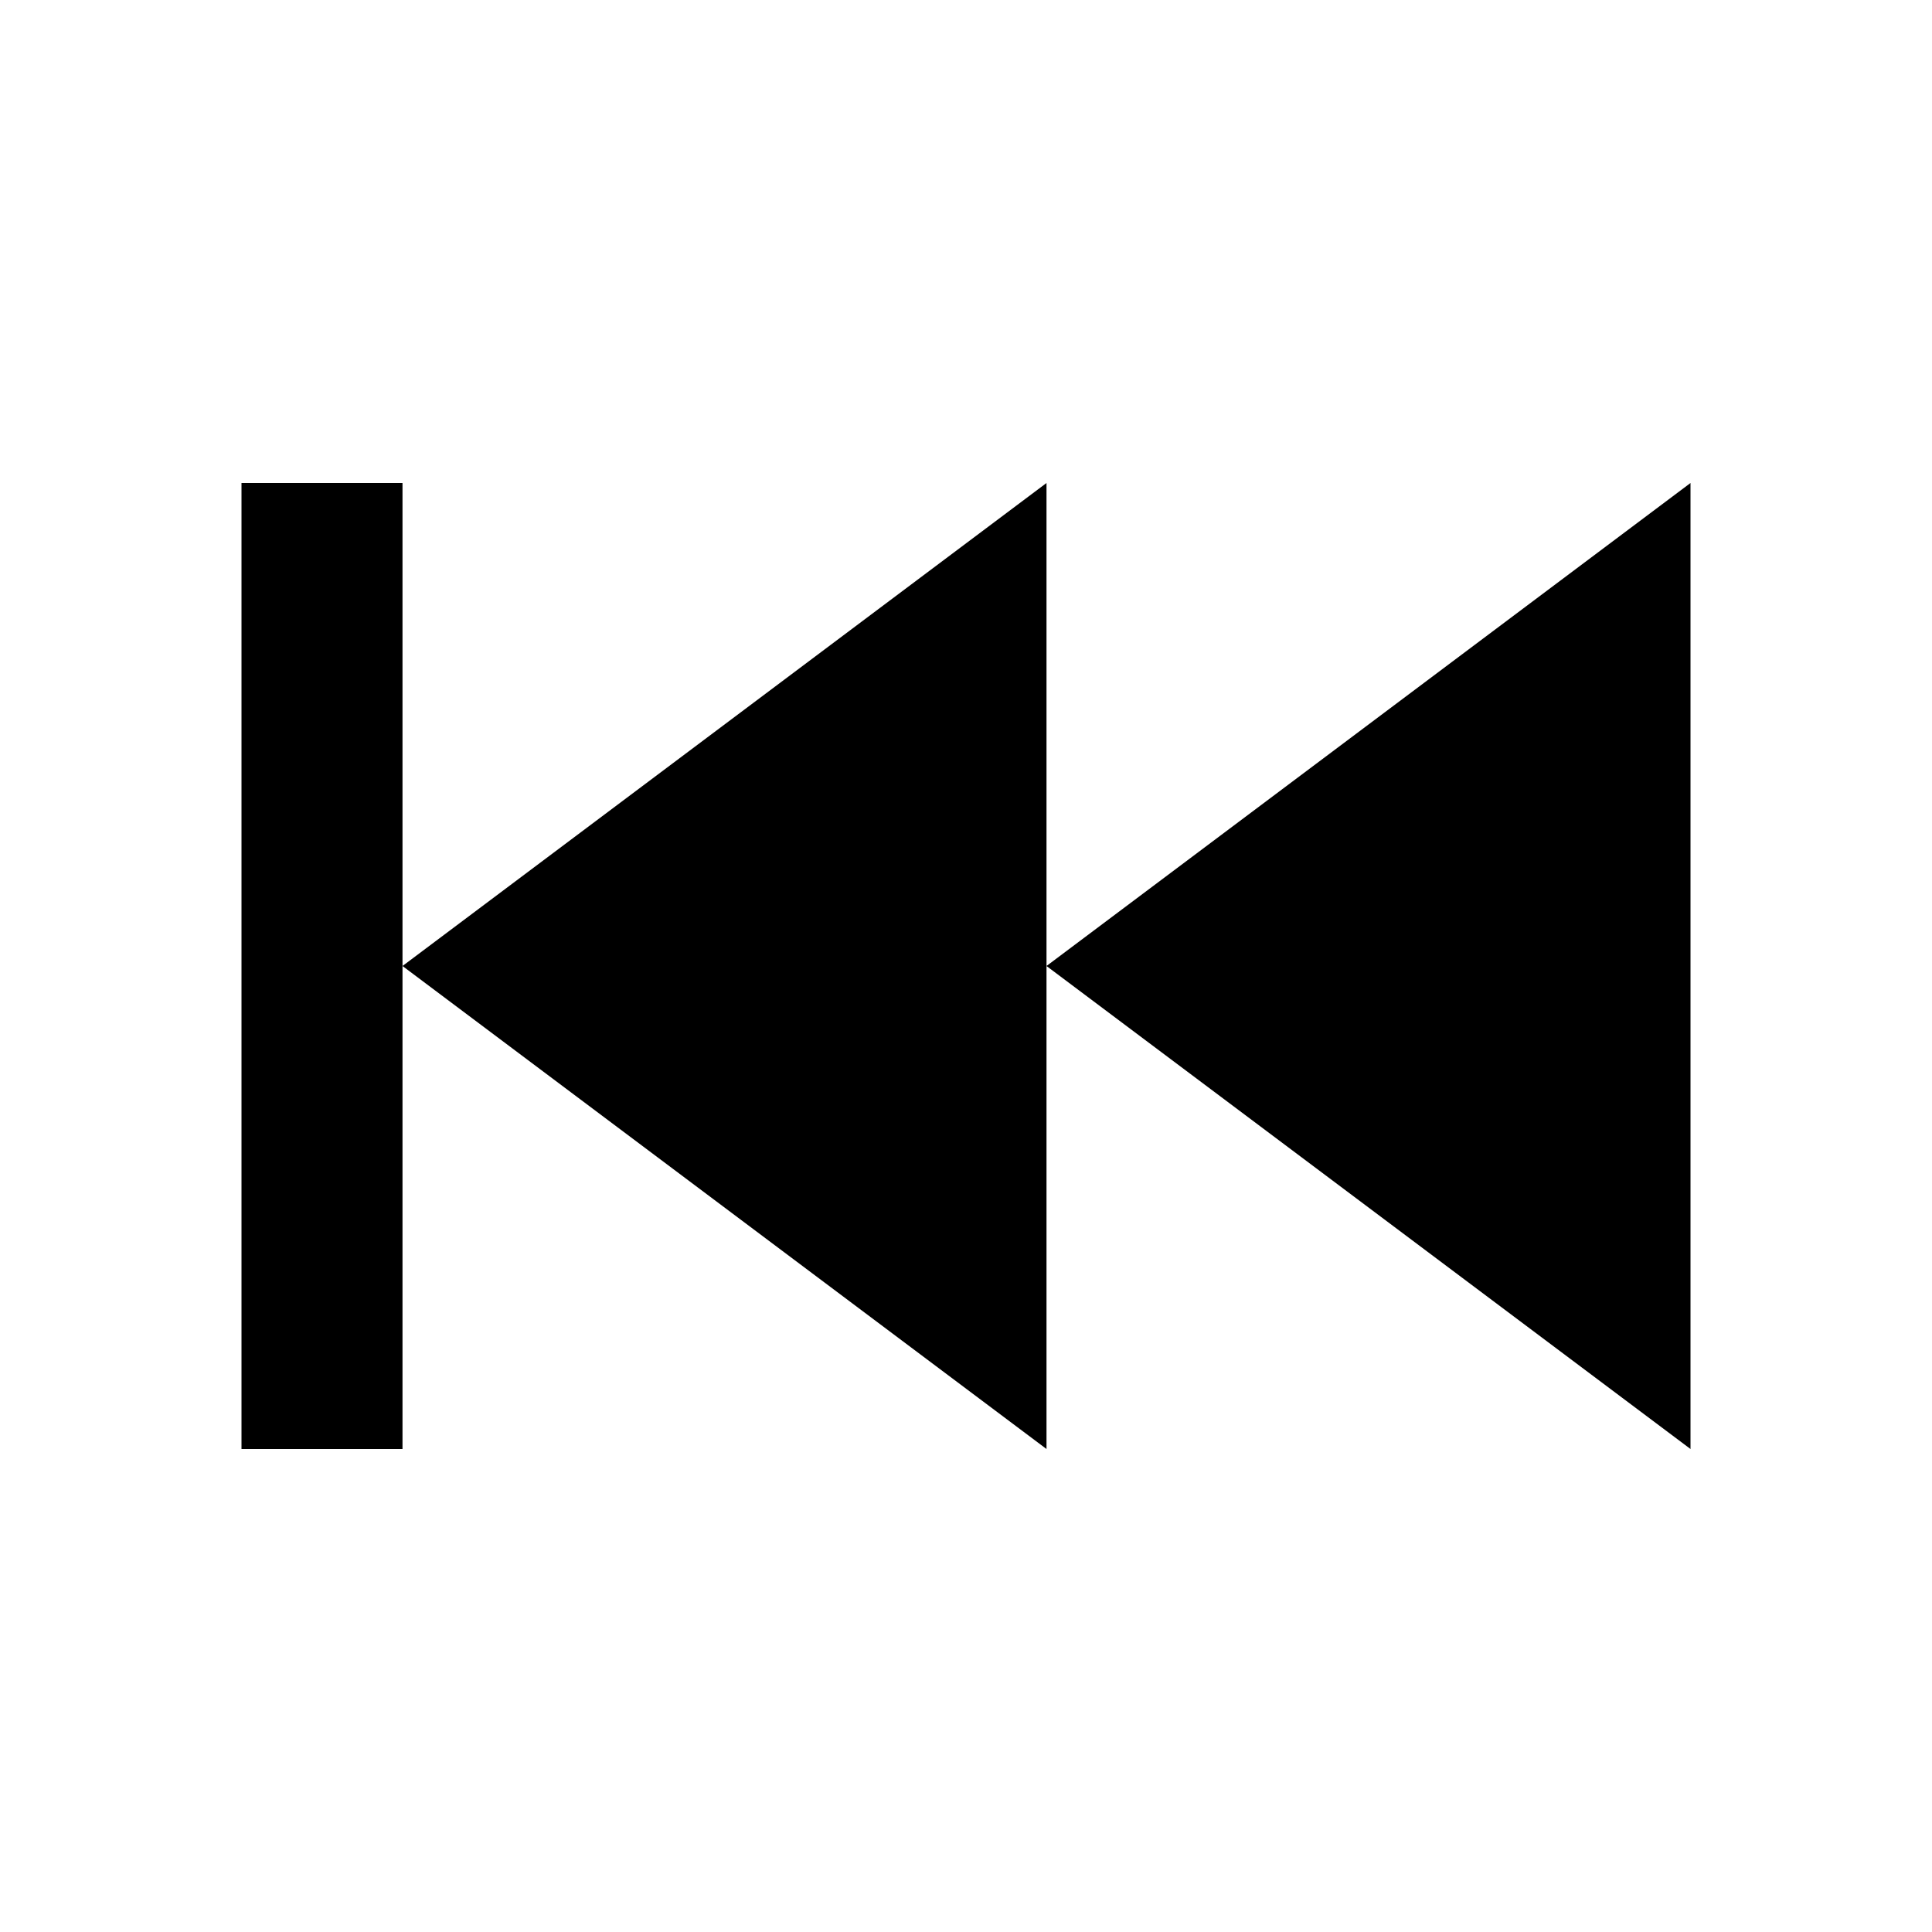
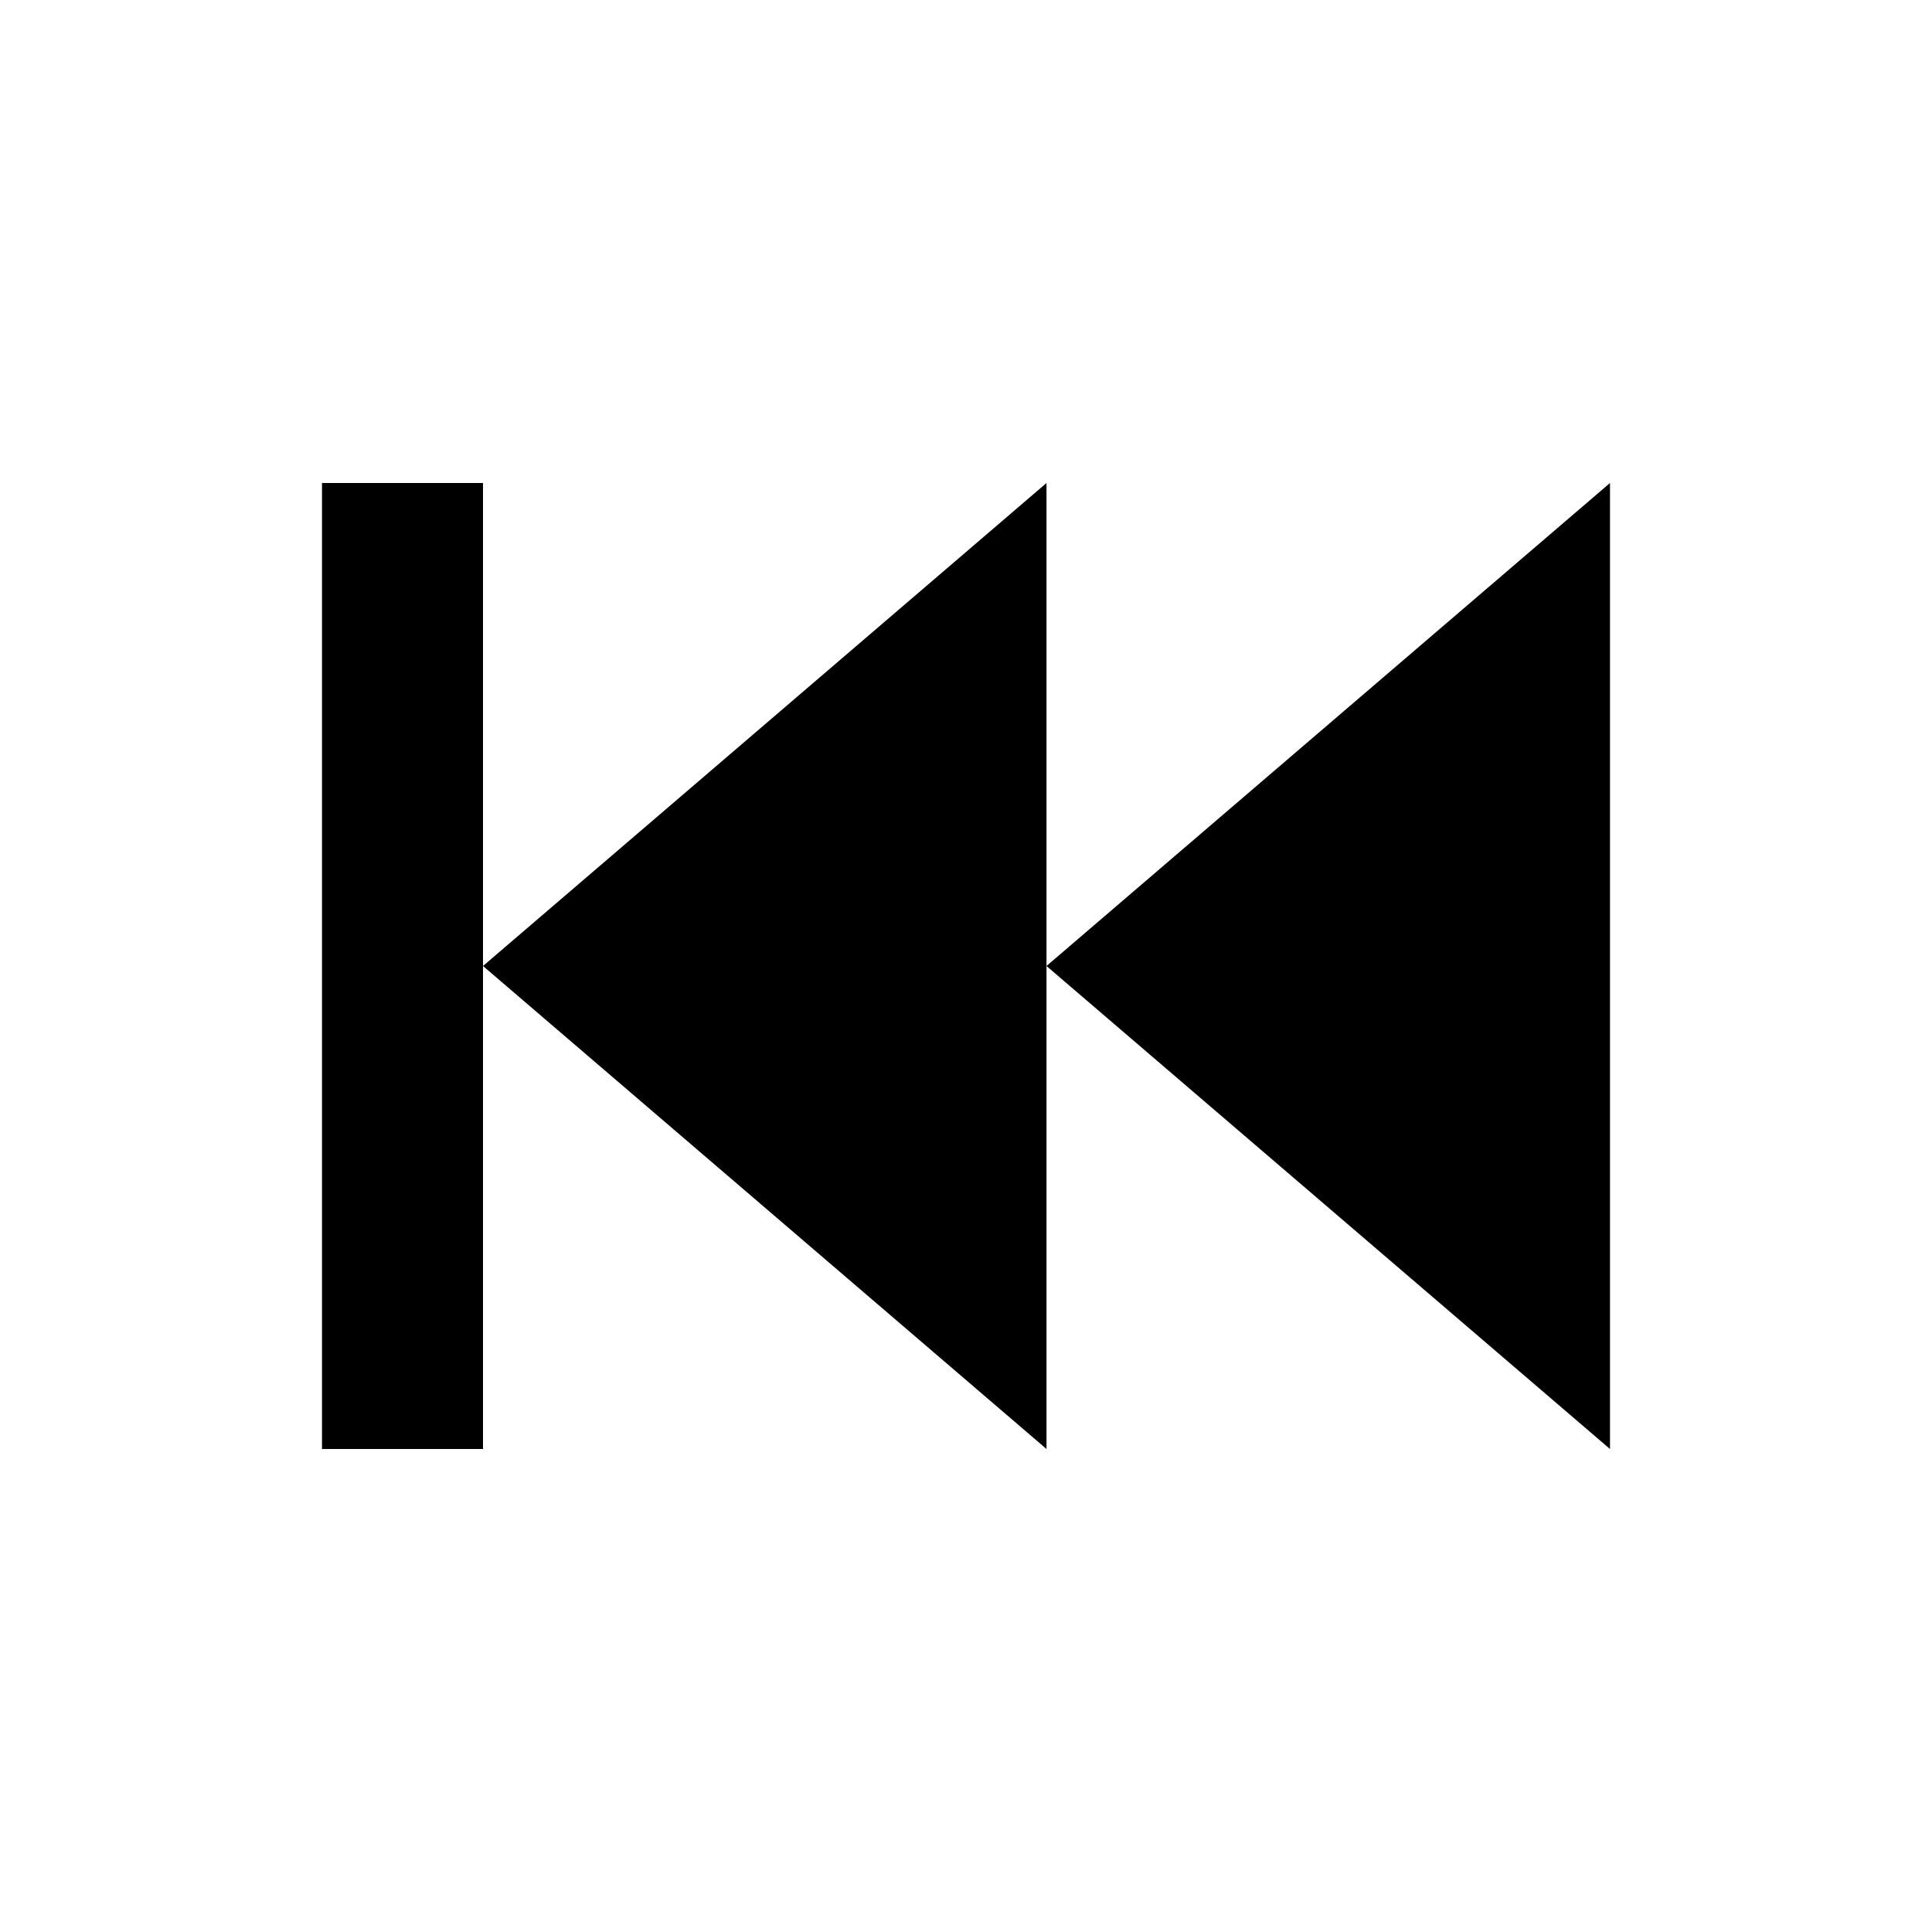
- <svg xmlns="http://www.w3.org/2000/svg" viewBox="0 0 24 24" width="24" height="24" fill="currentColor" stroke="none" data-keyline="landscape">
-   <path d="M21 6 L13 12 L21 18 Z M13 6 L5 12 L13 18 Z M5 6 L3 6 L3 18 L5 18 Z" />
+ <svg xmlns="http://www.w3.org/2000/svg" viewBox="0 0 24 24" width="24" height="24" fill="currentColor" stroke="none" data-keyline="glyph">
+   <path d="M20 6 L13 12 L20 18 Z M13 6 L6 12 L13 18 Z M6 6 L4 6 L4 18 L6 18 Z" />
</svg>
